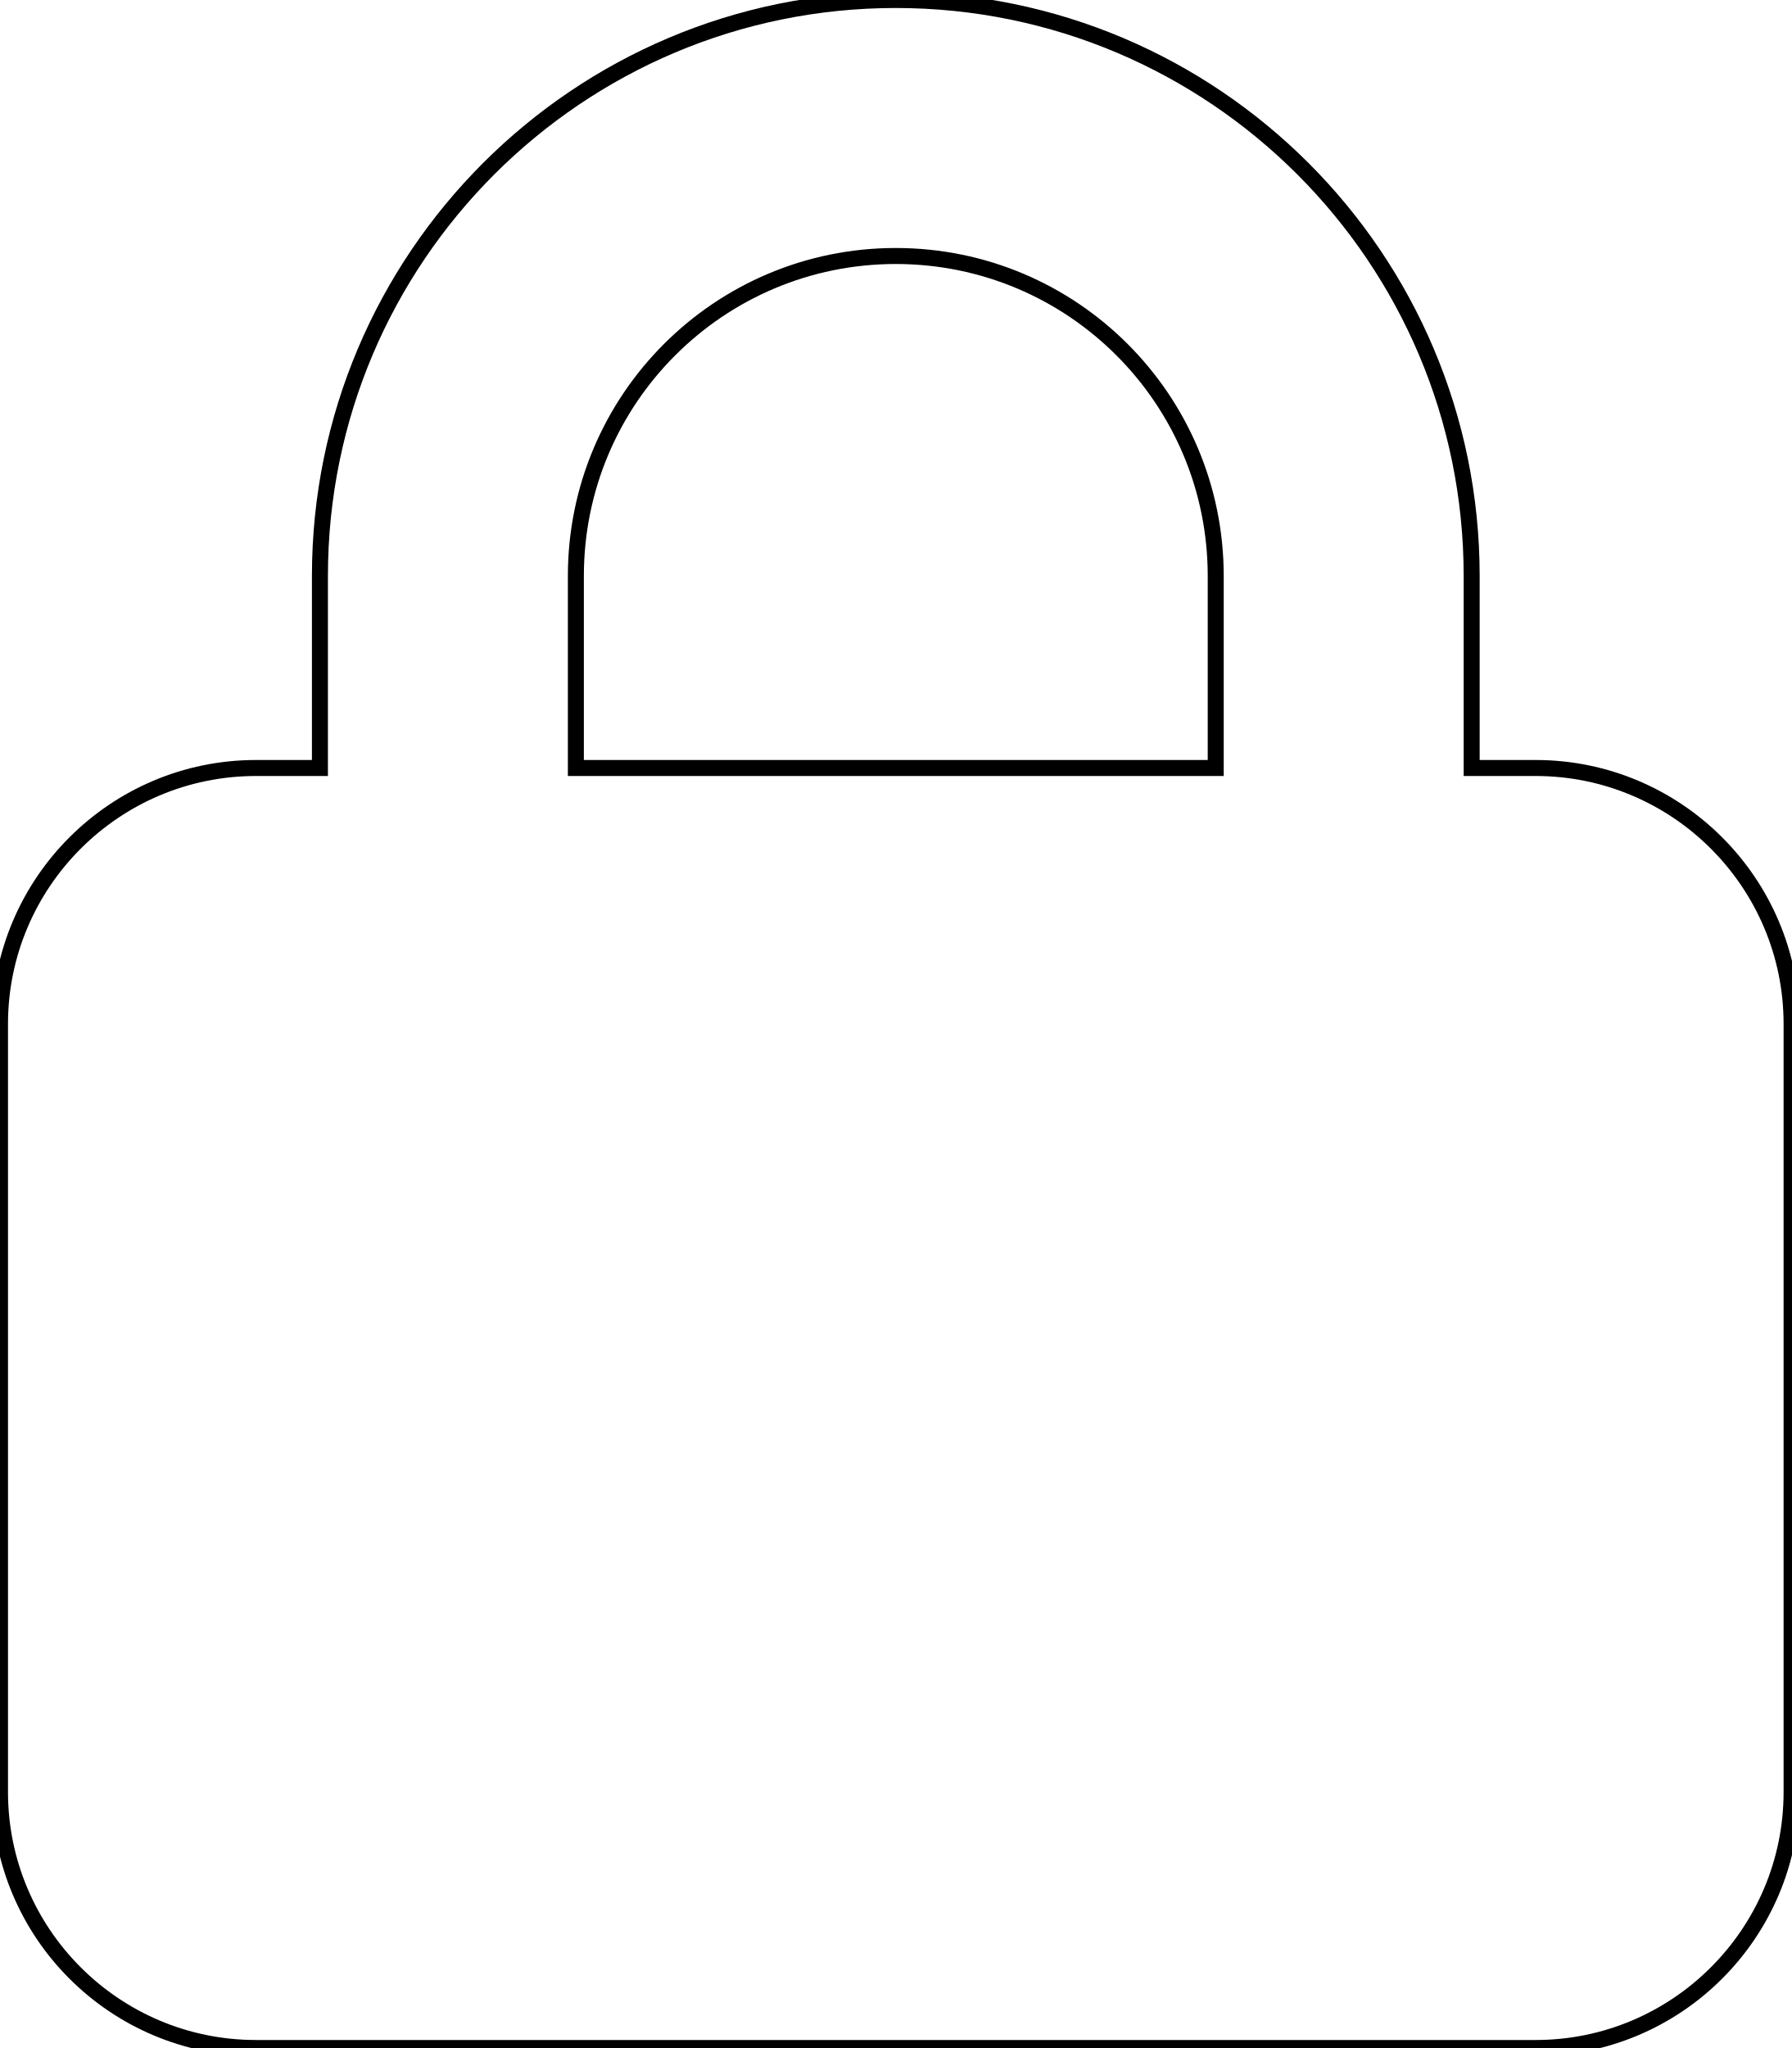
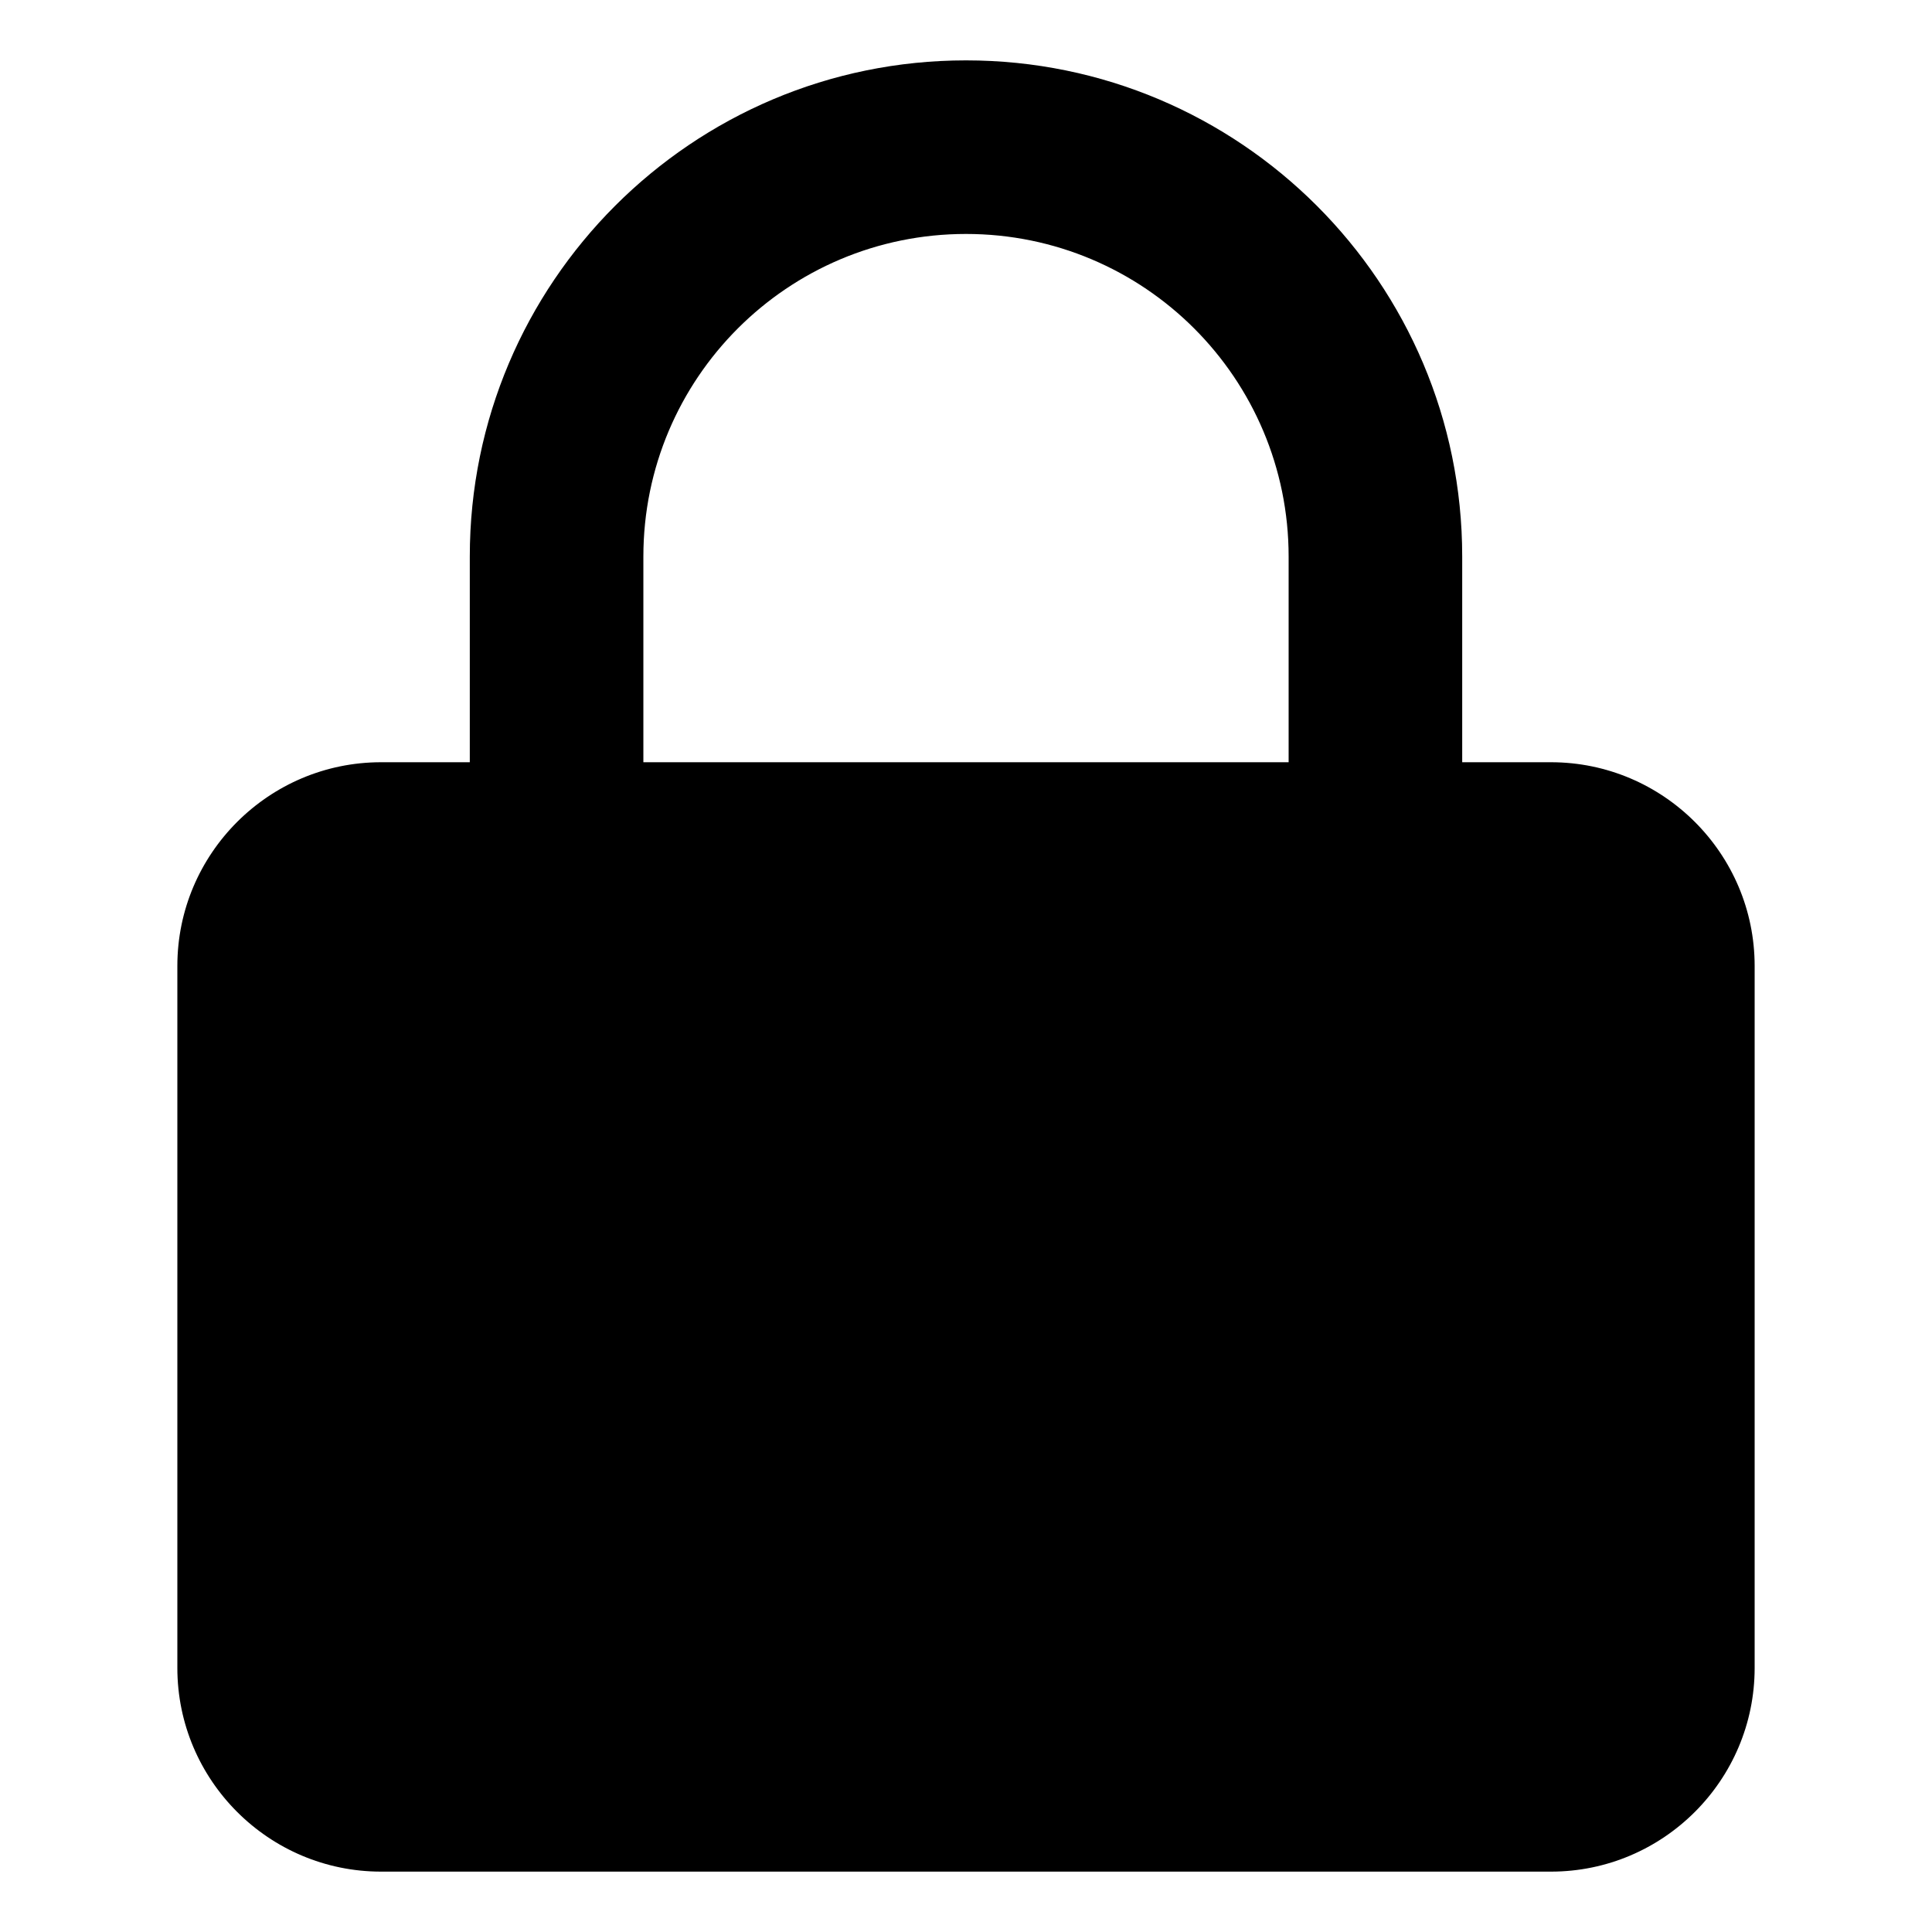
- <svg xmlns="http://www.w3.org/2000/svg" viewBox="0 0 112 128">
-   <path style="stroke: rgb(0, 0, 0); fill: rgb(255, 255, 255);" d="M 36 36 L 36 48 L 76 48 L 76 36 C 76 24.95 67.05 16 56 16 C 44.95 16 36 24.95 36 36 Z M 20 48 L 20 36 C 20 16.125 36.125 0 56 0 C 75.875 0 92 16.125 92 36 L 92 48 L 96 48 C 104.825 48 112 55.175 112 64 L 112 112 C 112 120.825 104.825 128 96 128 L 16 128 C 7.175 128 0 120.825 0 112 L 0 64 C 0 55.175 7.175 48 16 48 L 20 48 Z" />
+ <svg xmlns="http://www.w3.org/2000/svg" viewBox="0 0 128 128">
+   <path style="stroke-width: 4px; stroke: rgb(255, 255, 255);" d="M 44.625 36.875 L 44.625 48.5 L 83.375 48.5 L 83.375 36.875 C 83.375 26.17 74.705 17.5 64 17.5 C 53.295 17.5 44.625 26.17 44.625 36.875 Z M 29.125 48.5 L 29.125 36.875 C 29.125 17.621 44.746 2 64 2 C 83.254 2 98.875 17.621 98.875 36.875 L 98.875 48.5 L 102.75 48.5 C 111.299 48.5 118.25 55.451 118.25 64 L 118.25 110.5 C 118.25 119.049 111.299 126 102.75 126 L 25.25 126 C 16.701 126 9.75 119.049 9.75 110.5 L 9.75 64 C 9.75 55.451 16.701 48.5 25.25 48.5 L 29.125 48.5 Z" />
</svg>
